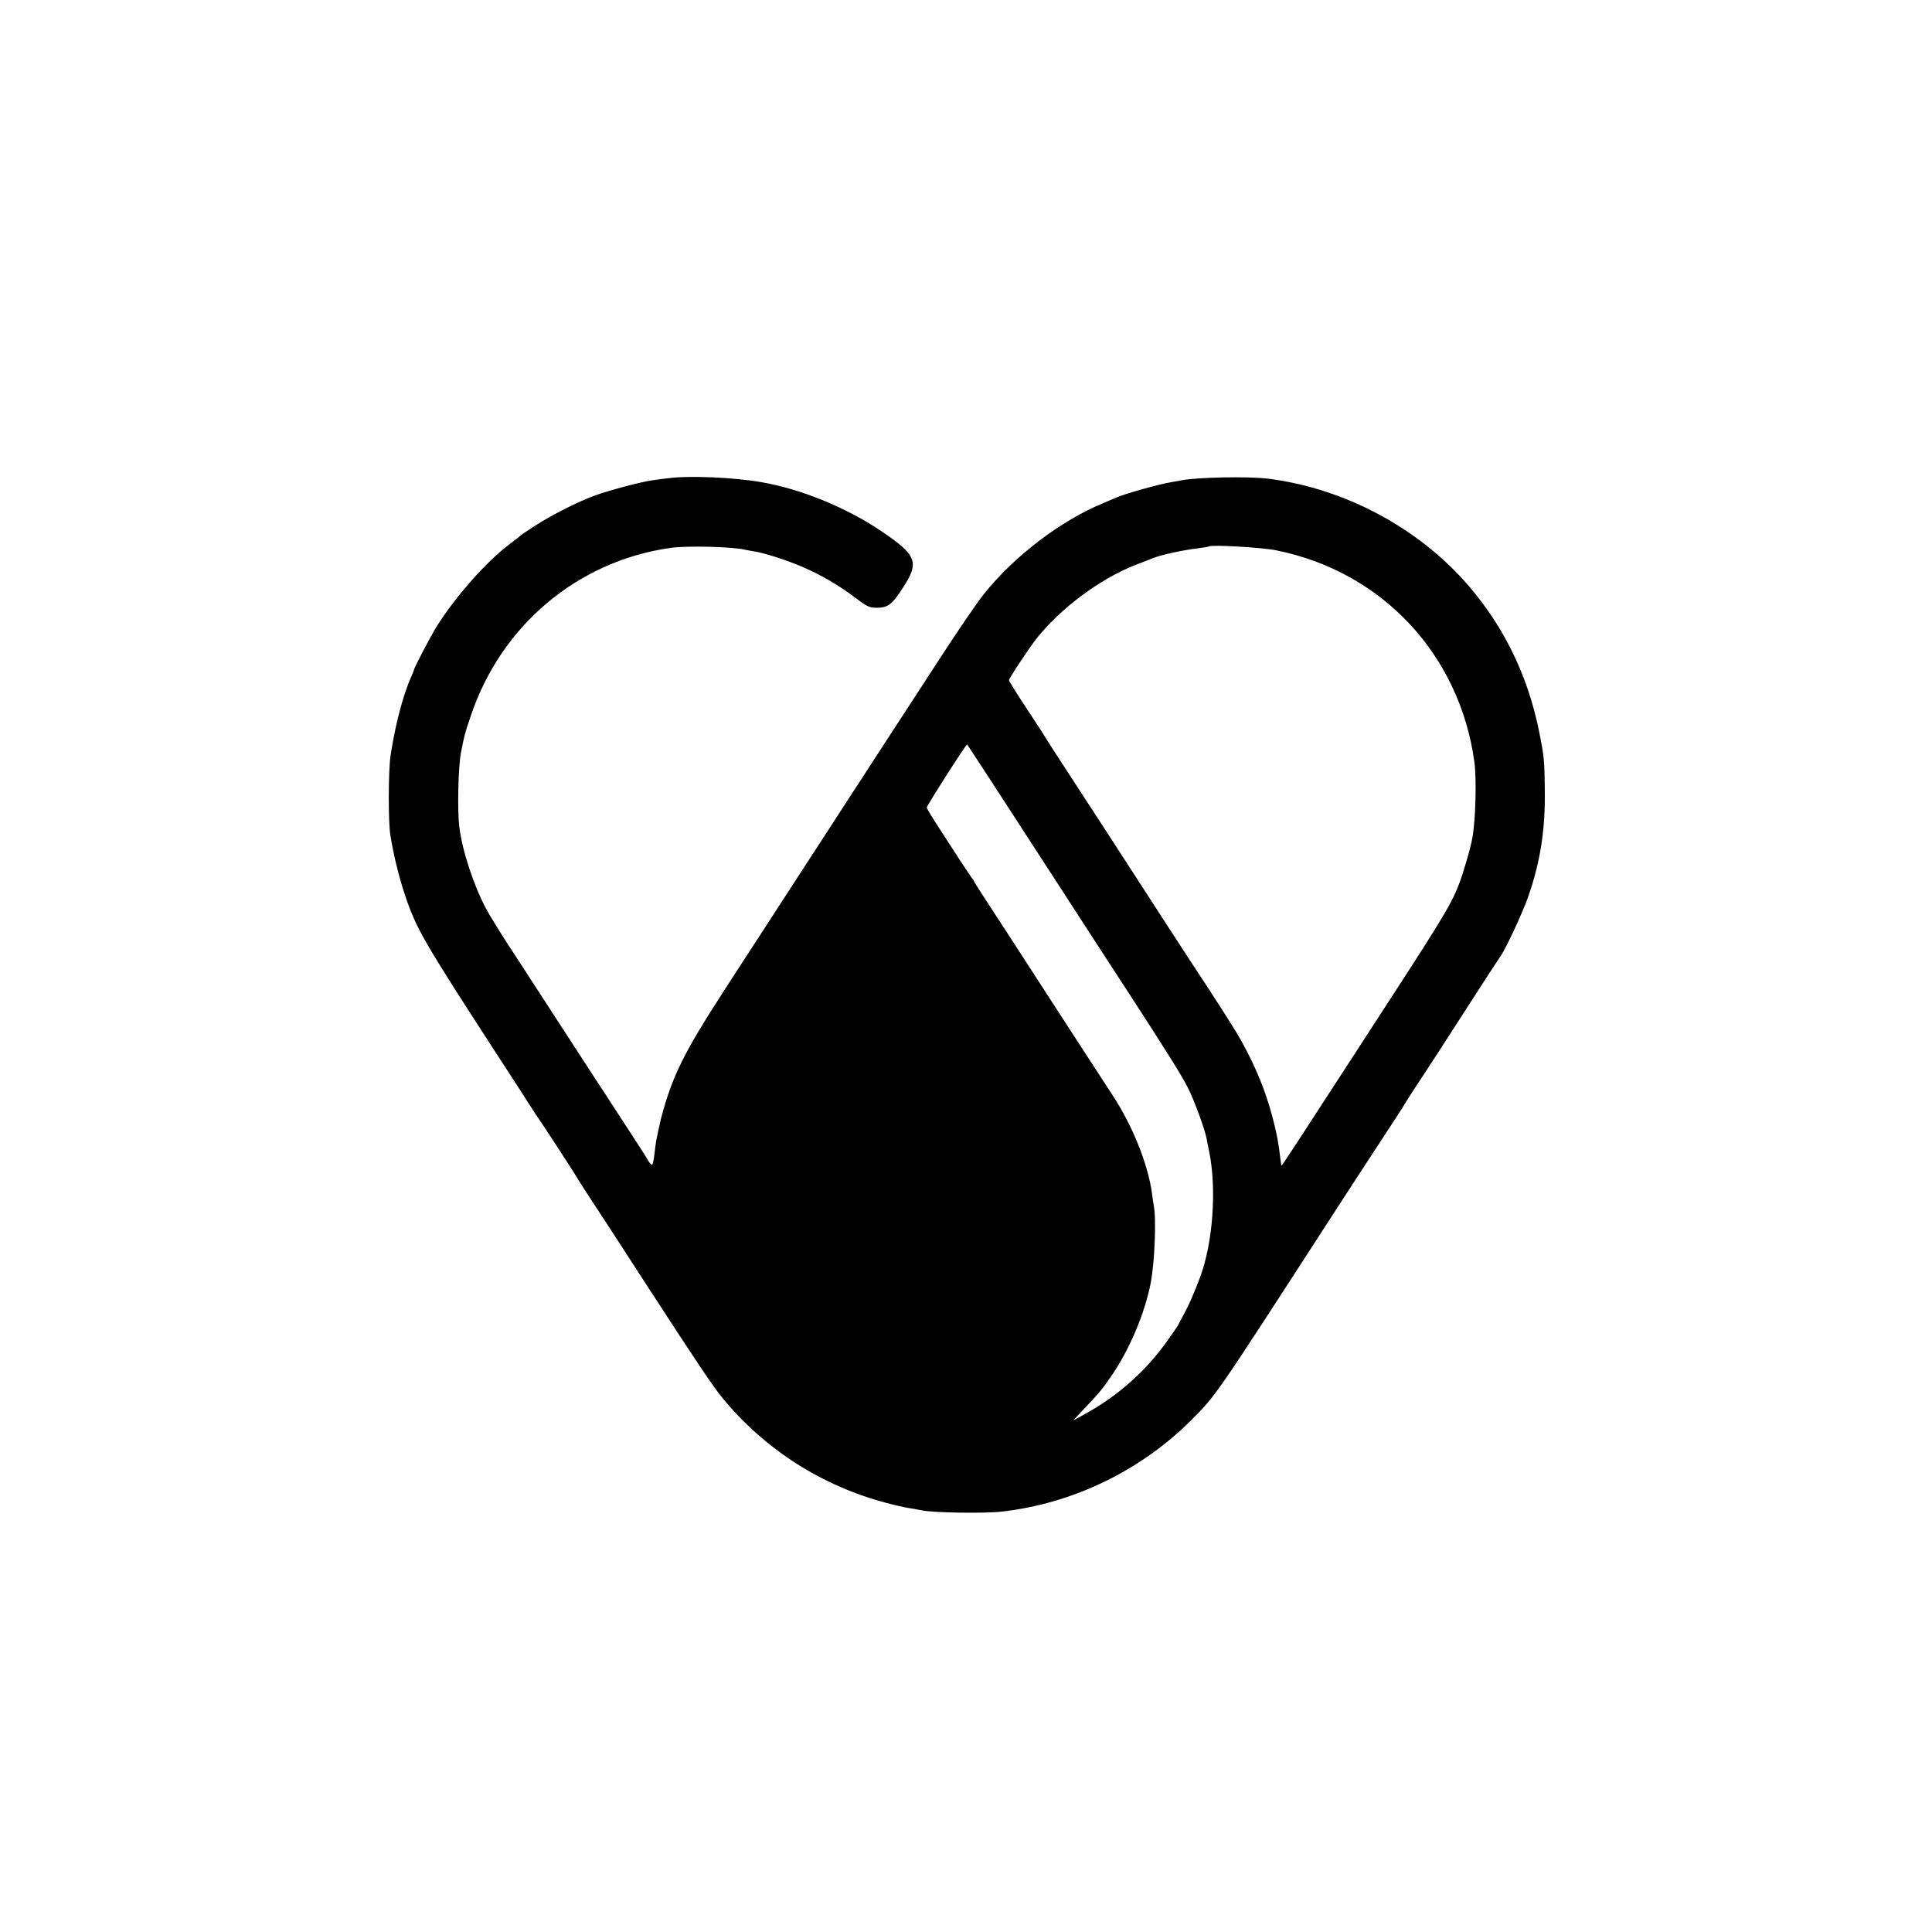
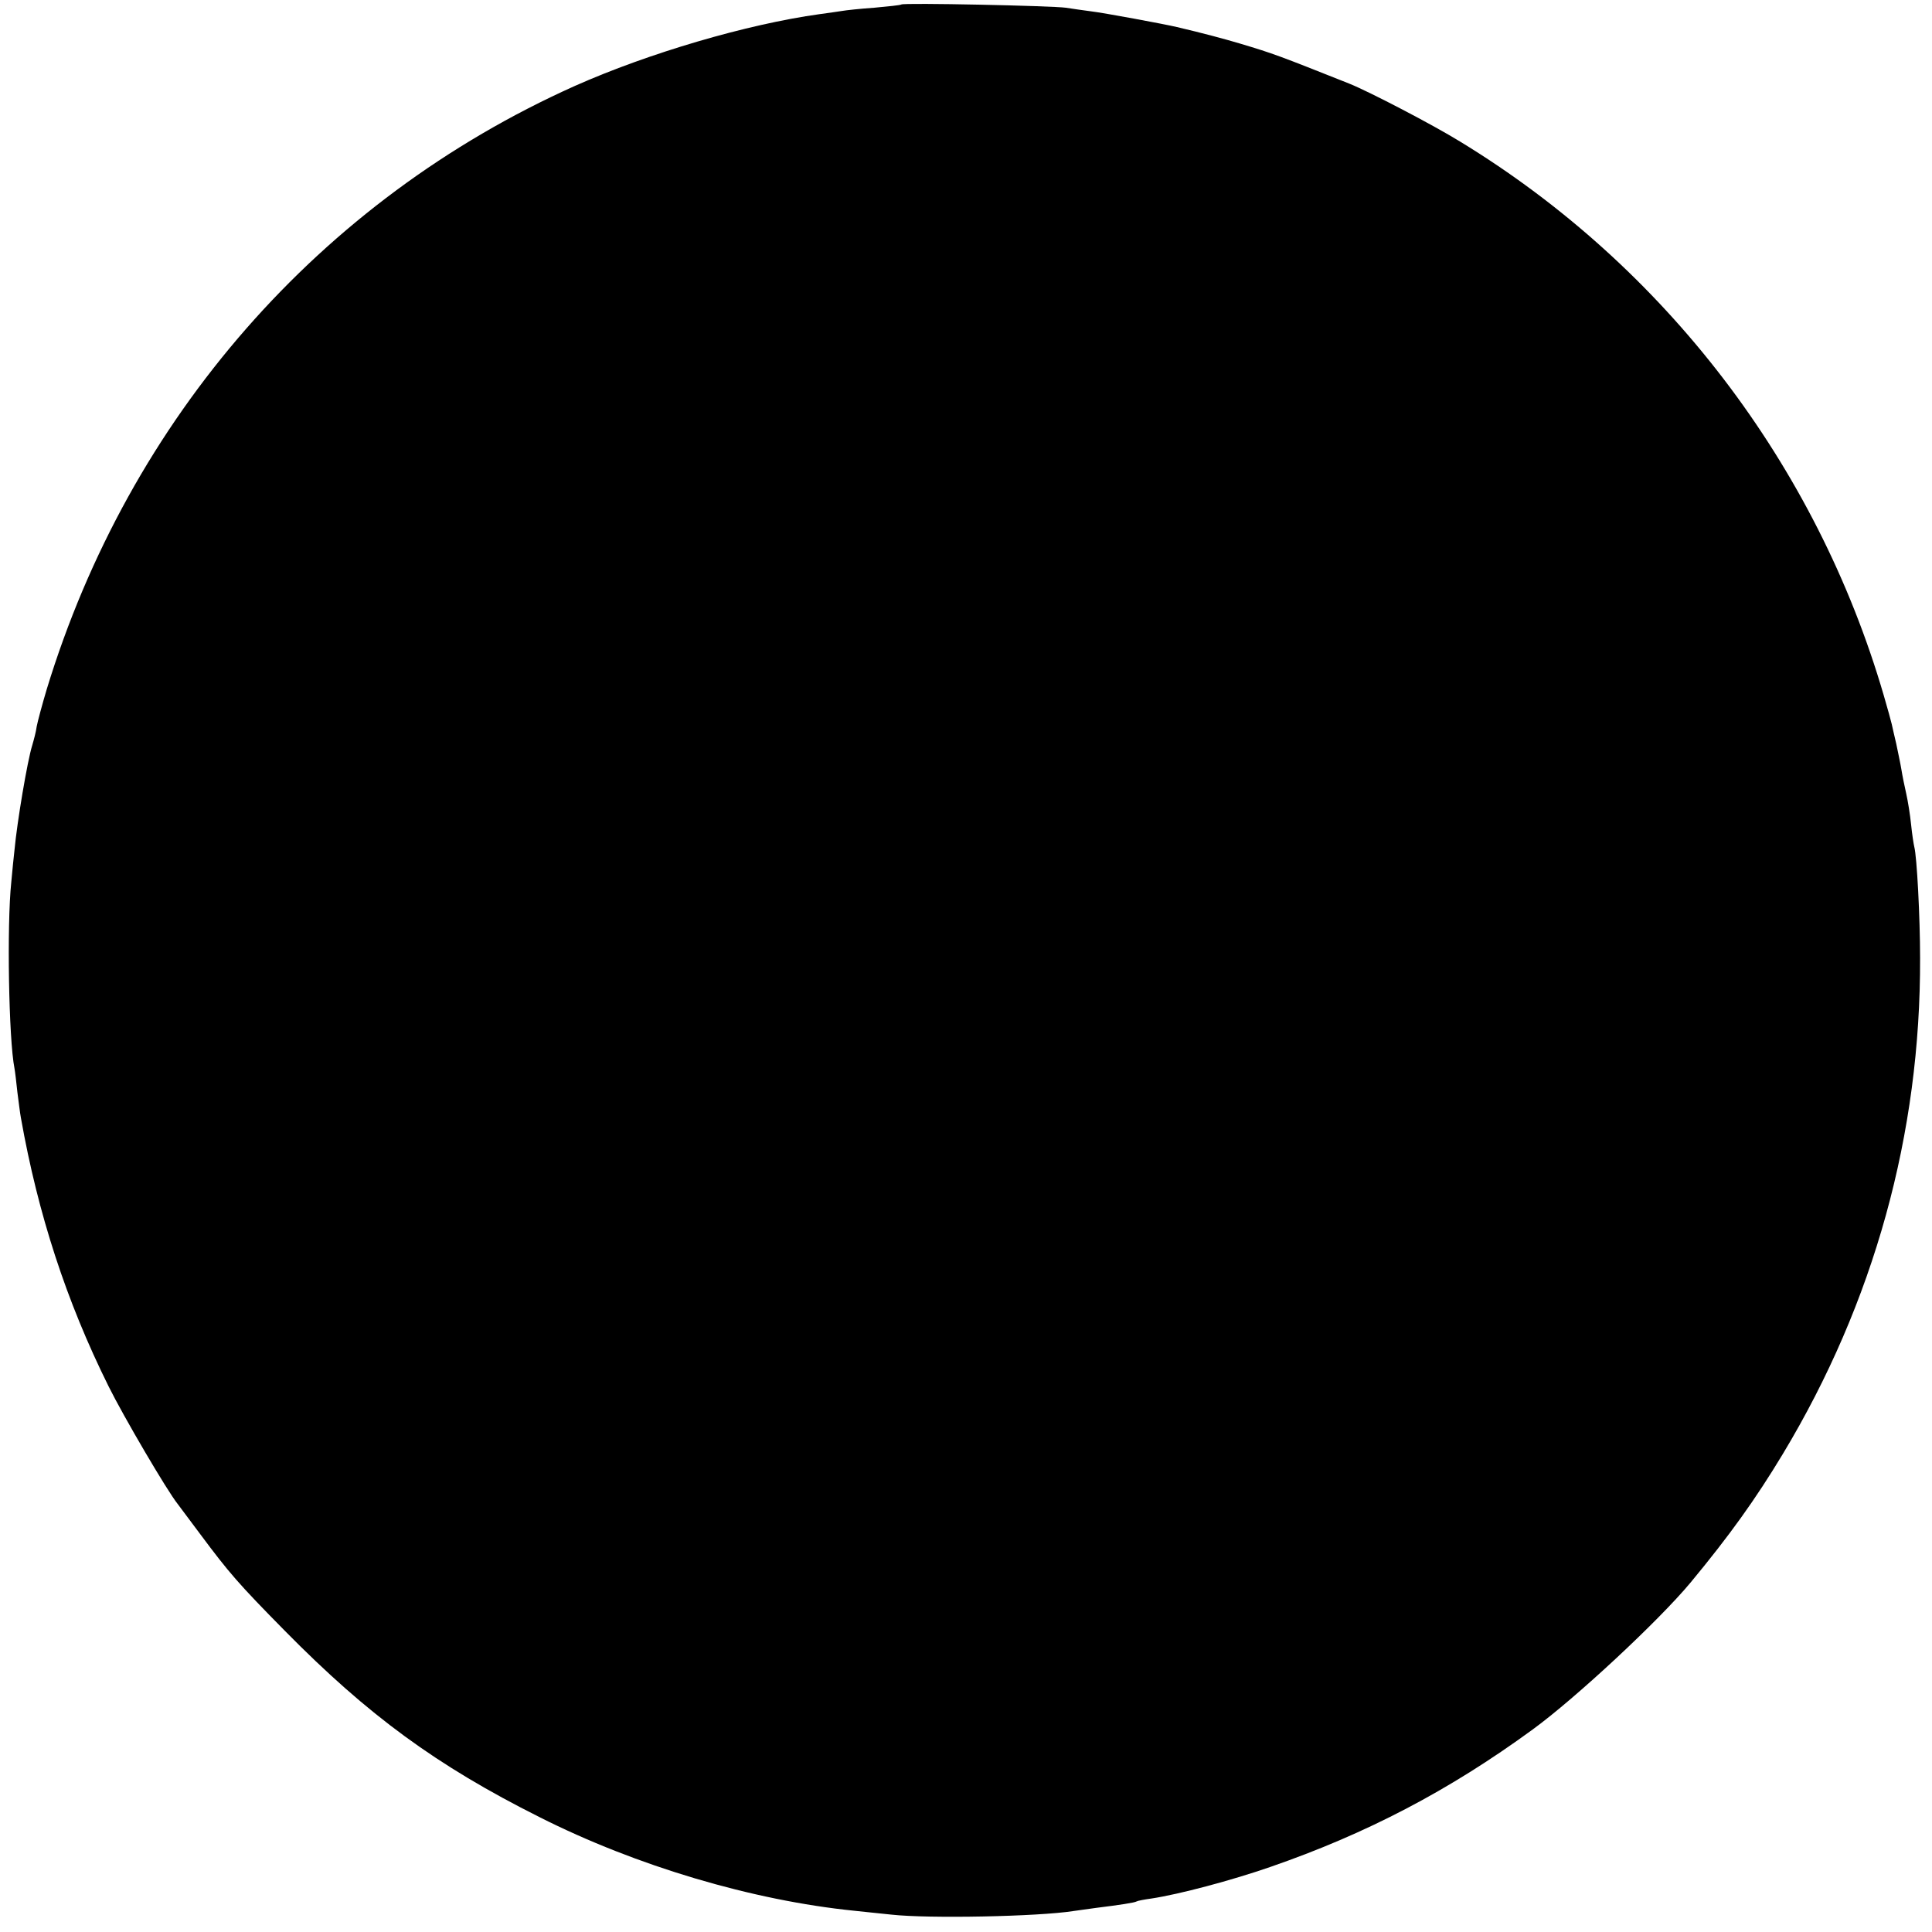
- <svg xmlns="http://www.w3.org/2000/svg" version="1.0" width="1200pt" height="1200pt" viewBox="0 0 1200 1200" preserveAspectRatio="xMidYMid meet">
-   <g transform="translate(0,1200) scale(0.1,-0.1)" fill="#000000" stroke="none">
-     <path d="M4145 9029 c-27 -3 -72 -9 -98 -13 -69 -10 -258 -60 -347 -92 -104 -37 -277 -124 -379 -191 -47 -30 -88 -58 -91 -62 -3 -3 -32 -26 -65 -51 -139 -103 -337 -326 -454 -513 -37 -60 -141 -259 -141 -270 0 -3 -8 -22 -17 -43 -9 -22 -17 -41 -18 -44 -1 -3 -4 -12 -7 -20 -39 -102 -81 -277 -103 -430 -13 -94 -14 -413 0 -490 21 -127 52 -252 87 -359 73 -220 112 -287 585 -1016 121 -186 217 -335 228 -353 6 -9 14 -21 18 -26 16 -21 237 -361 244 -375 3 -7 41 -66 83 -130 42 -64 98 -150 125 -191 27 -41 82 -127 123 -190 41 -63 89 -137 107 -165 315 -485 407 -621 463 -689 266 -322 620 -547 1022 -652 52 -14 111 -27 130 -30 19 -3 58 -9 85 -15 68 -15 390 -20 495 -8 440 49 862 252 1179 568 154 155 147 145 811 1171 144 223 291 448 325 500 134 204 180 275 185 285 3 6 27 44 54 85 101 153 197 302 360 555 92 143 176 272 186 286 33 46 137 270 170 364 78 223 109 422 105 675 -2 183 -5 206 -36 360 -69 339 -212 636 -429 892 -310 365 -775 615 -1255 675 -123 15 -439 9 -541 -11 -12 -3 -37 -7 -55 -10 -75 -12 -294 -73 -344 -96 -11 -5 -47 -20 -80 -34 -264 -108 -555 -329 -744 -566 -42 -52 -168 -237 -280 -410 -113 -173 -250 -385 -306 -470 -55 -85 -120 -184 -143 -220 -23 -36 -46 -72 -52 -80 -8 -13 -607 -935 -831 -1280 -254 -393 -324 -534 -394 -800 -3 -10 -28 -126 -30 -140 -2 -8 -6 -43 -10 -78 -4 -34 -11 -64 -14 -67 -4 -2 -16 10 -26 28 -10 18 -55 88 -100 157 -45 69 -115 177 -156 240 -42 63 -109 167 -150 230 -41 63 -110 170 -154 237 -44 68 -110 169 -146 225 -37 57 -110 170 -164 252 -53 82 -114 181 -135 220 -78 146 -149 362 -167 510 -13 101 -7 373 10 461 23 115 22 113 61 228 188 562 663 962 1241 1044 102 15 393 7 465 -12 8 -2 31 -6 50 -9 63 -9 207 -55 299 -95 121 -52 221 -110 327 -189 81 -61 92 -66 139 -67 69 0 95 19 161 121 106 162 91 204 -132 355 -218 147 -500 262 -744 304 -178 31 -455 42 -585 24z m3781 -447 c659 -132 1141 -648 1232 -1317 14 -108 7 -364 -13 -470 -14 -75 -58 -223 -85 -292 -56 -139 -91 -196 -655 -1063 -172 -265 -258 -397 -351 -540 -52 -80 -94 -143 -95 -140 -1 3 -3 14 -4 25 -5 44 -16 121 -20 140 -47 238 -126 442 -251 655 -36 60 -194 307 -244 380 -6 8 -109 168 -231 355 -254 393 -413 638 -590 909 -70 107 -128 198 -130 202 -2 5 -53 83 -113 174 -60 91 -109 170 -109 175 0 12 126 202 172 260 150 188 394 370 611 455 47 18 94 36 105 41 59 24 190 52 297 65 29 4 55 8 57 10 13 12 328 -6 417 -24z m-1787 -1407 c71 -110 183 -282 248 -382 65 -101 163 -252 218 -336 55 -85 142 -219 193 -298 51 -79 142 -218 201 -309 247 -380 341 -530 380 -608 39 -77 103 -252 115 -312 2 -14 10 -50 16 -80 48 -234 24 -569 -56 -783 -39 -104 -71 -176 -101 -230 -18 -33 -33 -61 -33 -63 0 -2 -27 -42 -61 -90 -137 -197 -315 -355 -526 -470 l-68 -37 70 74 c97 102 114 124 175 213 110 164 201 381 237 566 25 132 36 396 19 484 -3 16 -8 50 -11 75 -25 180 -119 416 -243 606 -25 39 -82 126 -127 195 -45 69 -157 242 -250 385 -92 143 -191 296 -220 340 -216 331 -265 407 -265 411 0 3 -5 10 -11 17 -5 7 -38 55 -72 107 -34 53 -95 147 -136 210 -41 62 -74 118 -75 124 -1 10 246 397 251 392 1 -1 61 -92 132 -201z" />
+ <svg xmlns="http://www.w3.org/2000/svg" version="1.0" width="600pt" height="600pt" viewBox="0 0 600 600" preserveAspectRatio="xMidYMid meet">
+   <g transform="translate(0,600) scale(0.1,-0.1)" fill="#000000" stroke="none">
+     <path d="M2799 5986 c-2 -2 -40 -6 -84 -10 -44 -3 -89 -8 -100 -10 -11 -2 -42 -6 -70 -10 -224 -31 -531 -121 -760 -223 -792 -355 -1383 -1031 -1640 -1874 -14 -47 -28 -99 -31 -115 -2 -16 -9 -42 -14 -59 -15 -48 -47 -238 -55 -325 -2 -19 -7 -64 -10 -100 -14 -132 -8 -488 10 -578 2 -11 6 -45 9 -74 4 -29 8 -65 11 -80 53 -299 141 -569 272 -833 46 -93 182 -325 215 -366 10 -13 42 -56 71 -95 88 -118 117 -152 262 -299 258 -262 471 -418 790 -578 301 -152 662 -259 978 -291 31 -3 83 -9 115 -12 117 -13 456 -6 565 11 12 2 45 6 72 10 72 9 119 16 125 20 3 2 24 6 46 9 86 13 248 56 369 98 298 103 555 237 815 427 133 97 391 337 490 456 121 146 202 259 287 400 283 470 428 994 426 1540 0 127 -10 315 -18 345 -2 8 -7 40 -10 70 -3 30 -10 73 -15 95 -5 22 -12 56 -15 75 -3 19 -11 55 -16 80 -6 25 -12 52 -14 61 -2 9 -13 49 -25 90 -209 716 -680 1332 -1315 1719 -86 53 -282 155 -344 180 -219 87 -234 93 -341 125 -47 14 -114 32 -195 51 -38 9 -226 44 -268 49 -23 3 -58 8 -77 11 -42 6 -505 16 -511 10z" />
  </g>
</svg>
